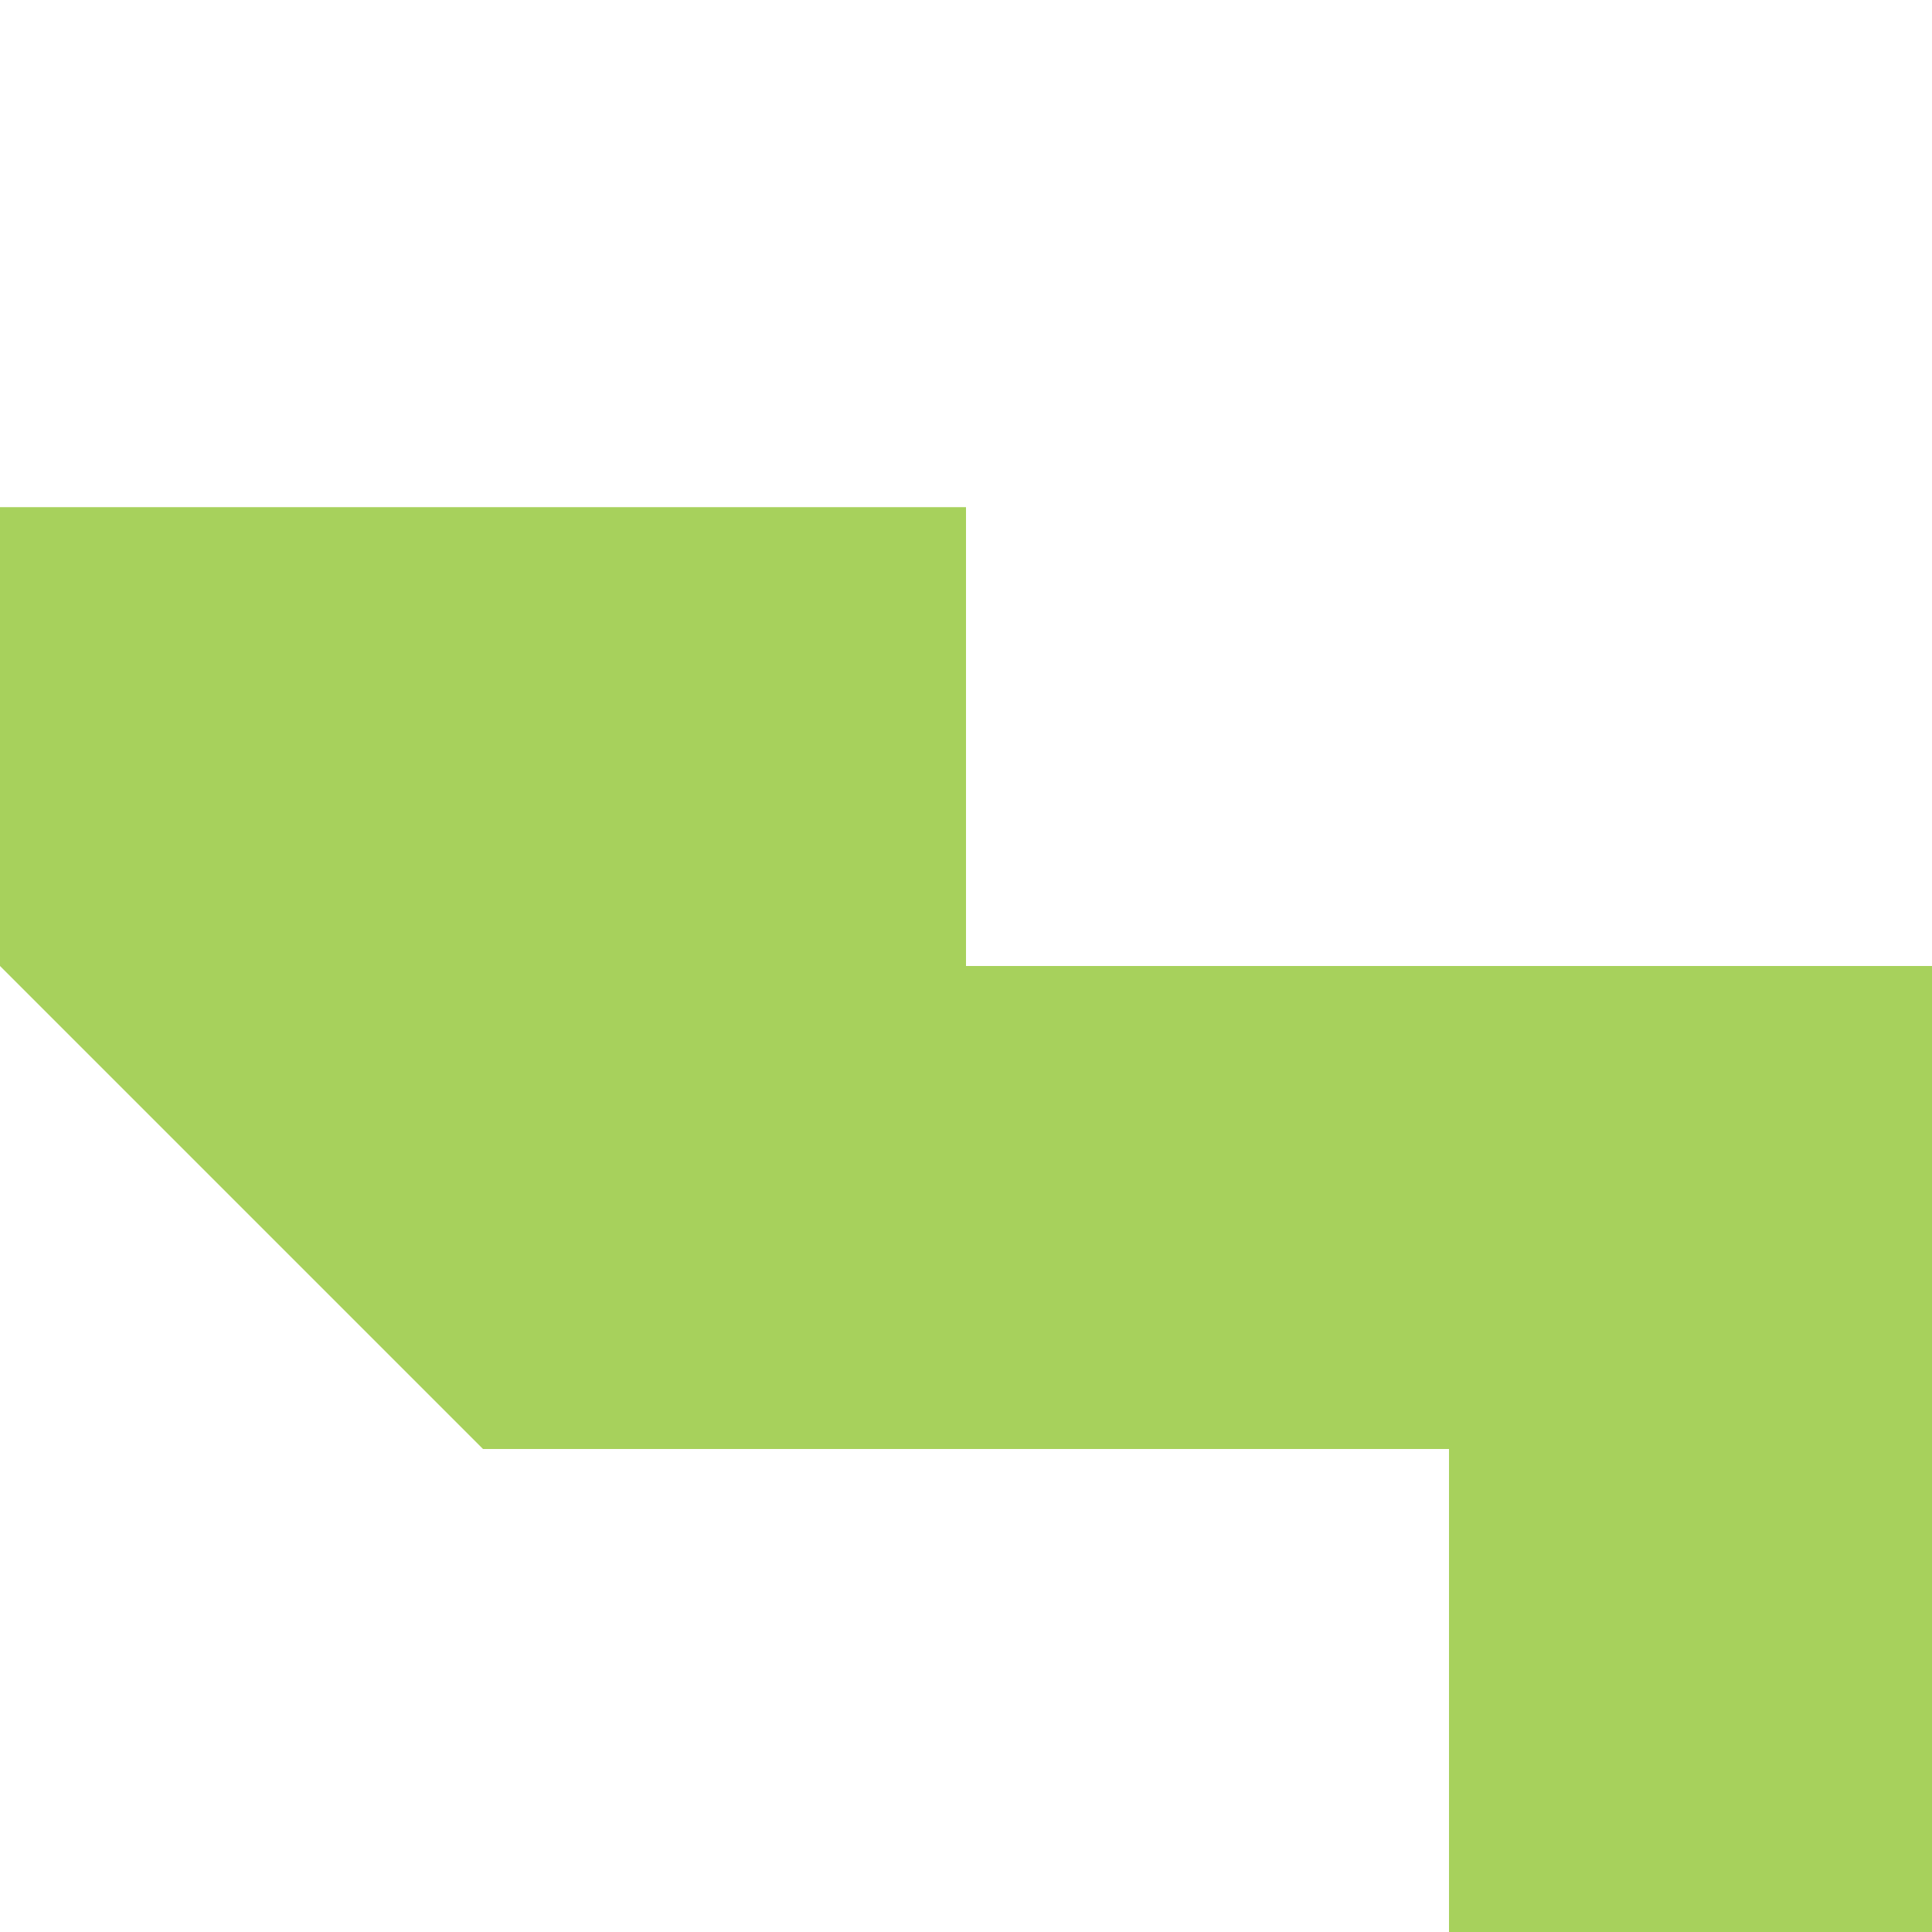
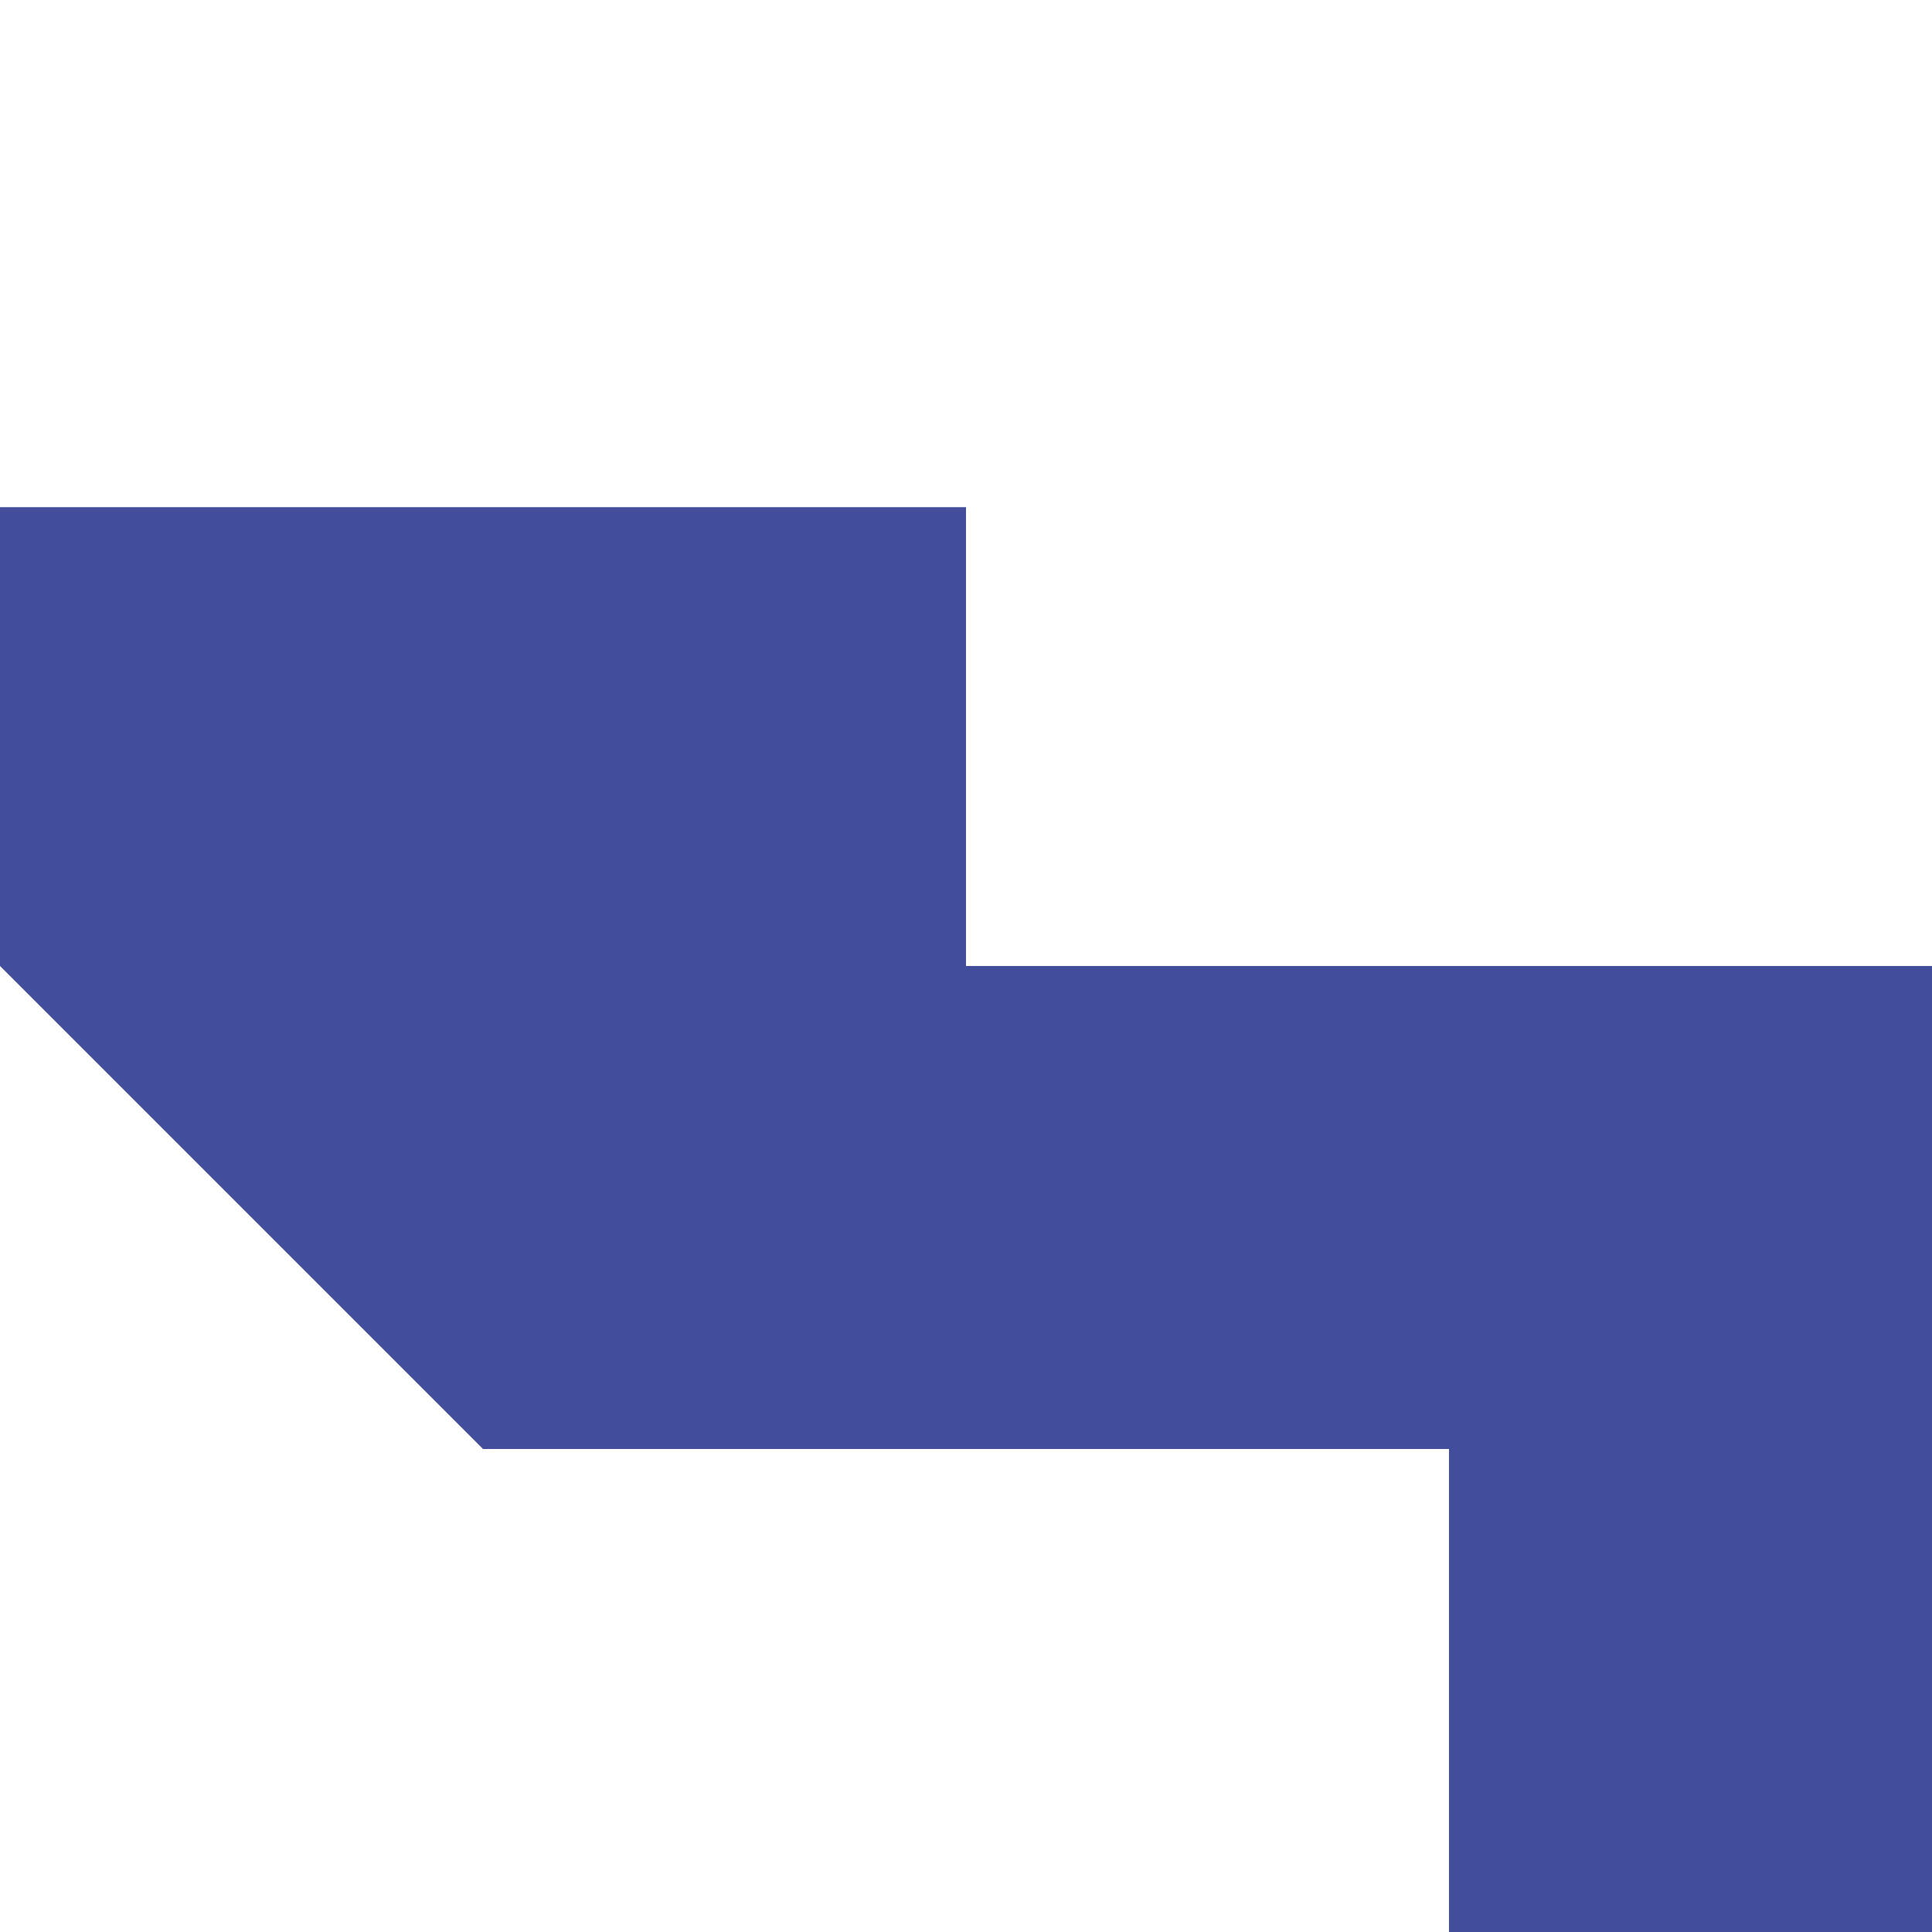
<svg xmlns="http://www.w3.org/2000/svg" viewBox="0 0 80 80">
  <defs>
-     <style>.cls-1{fill:#a7d15c;}</style>
+     <style>.cls-1{fill:#424d9b;}</style>
  </defs>
  <g id="qn-3">
    <polygon class="cls-1" points="40 40 40 21 0 21 0 40 20 60 60 60 60 80 80 80 80 60 80 40 40 40" />
  </g>
</svg>
